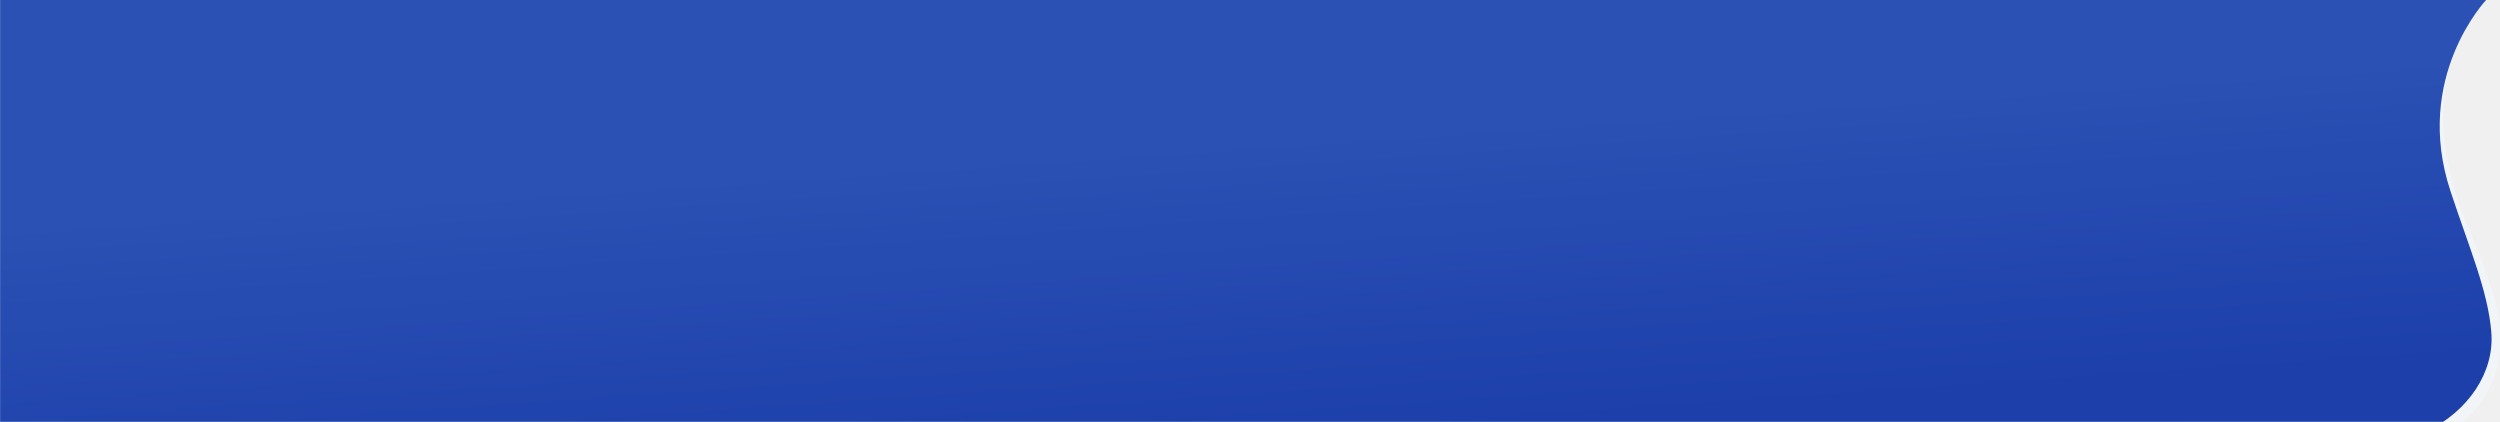
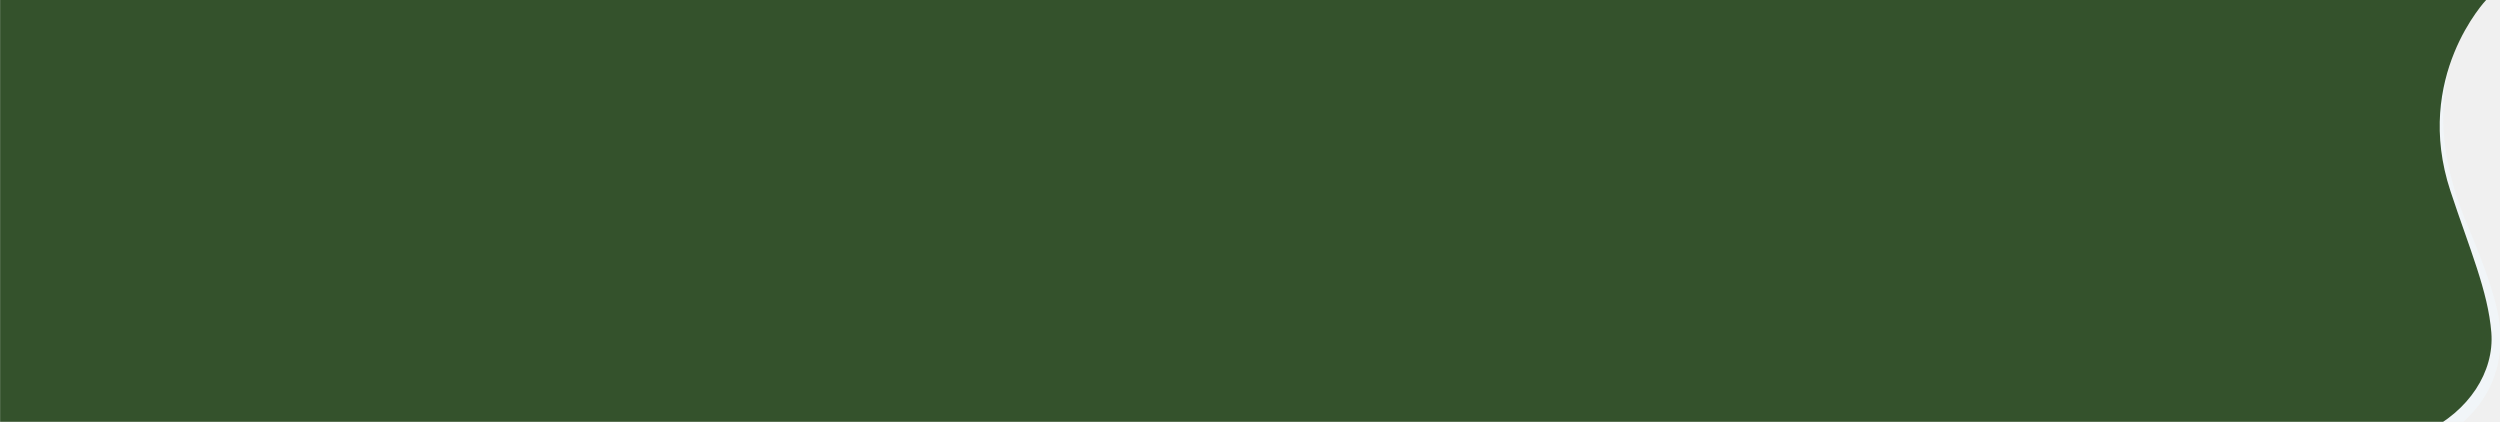
<svg xmlns="http://www.w3.org/2000/svg" width="6395" height="1079" viewBox="0 0 6395 1079">
  <defs>
    <clipPath id="clip-path">
      <rect id="Rectangle_73" data-name="Rectangle 73" width="6395" height="1079" transform="translate(-5391)" fill="#fff" />
    </clipPath>
    <linearGradient id="linear-gradient" x1="0.747" y1="0.222" x2="0.973" y2="0.807" gradientUnits="objectBoundingBox">
-       <stop offset="0" stop-color="#2b51b4" />
-       <stop offset="1" stop-color="#1c3faa" />
+       <stop offset="0" stop-color="#34522C" />
+       <stop offset="1" stop-color="#34522C" />
    </linearGradient>
  </defs>
  <g id="Mask_Group_1" data-name="Mask Group 1" transform="translate(5391)" clip-path="url(#clip-path)">
    <g id="Group_118" data-name="Group 118" transform="translate(-419.333 -1.126)">
      <path id="Path_142" data-name="Path 142" d="M6271.734-6.176s-222.478,187.809-55.349,583.254c44.957,106.375,81.514,205.964,84.521,277,8.164,192.764-156.046,268.564-156.046,268.564l-653.53-26.8L5475.065-21.625Z" transform="translate(-4876.383 0)" fill="#f1f5f8" />
      <path id="Union_6" data-name="Union 6" d="M-2631.1,1081.8v-1.6H-8230.9V.022H-2631.1V0H-1871.4s-187.845,197.448-91.626,488.844c49.167,148.9,96.309,256.289,104.683,362.118,7.979,100.852-57.98,201.711-168.644,254.286-65.858,31.29-144.552,42.382-223.028,42.383C-2441.2,1147.632-2631.1,1081.8-2631.1,1081.8Z" transform="translate(3259.524 0.803)" fill="url(#linear-gradient)" />
    </g>
  </g>
</svg>
